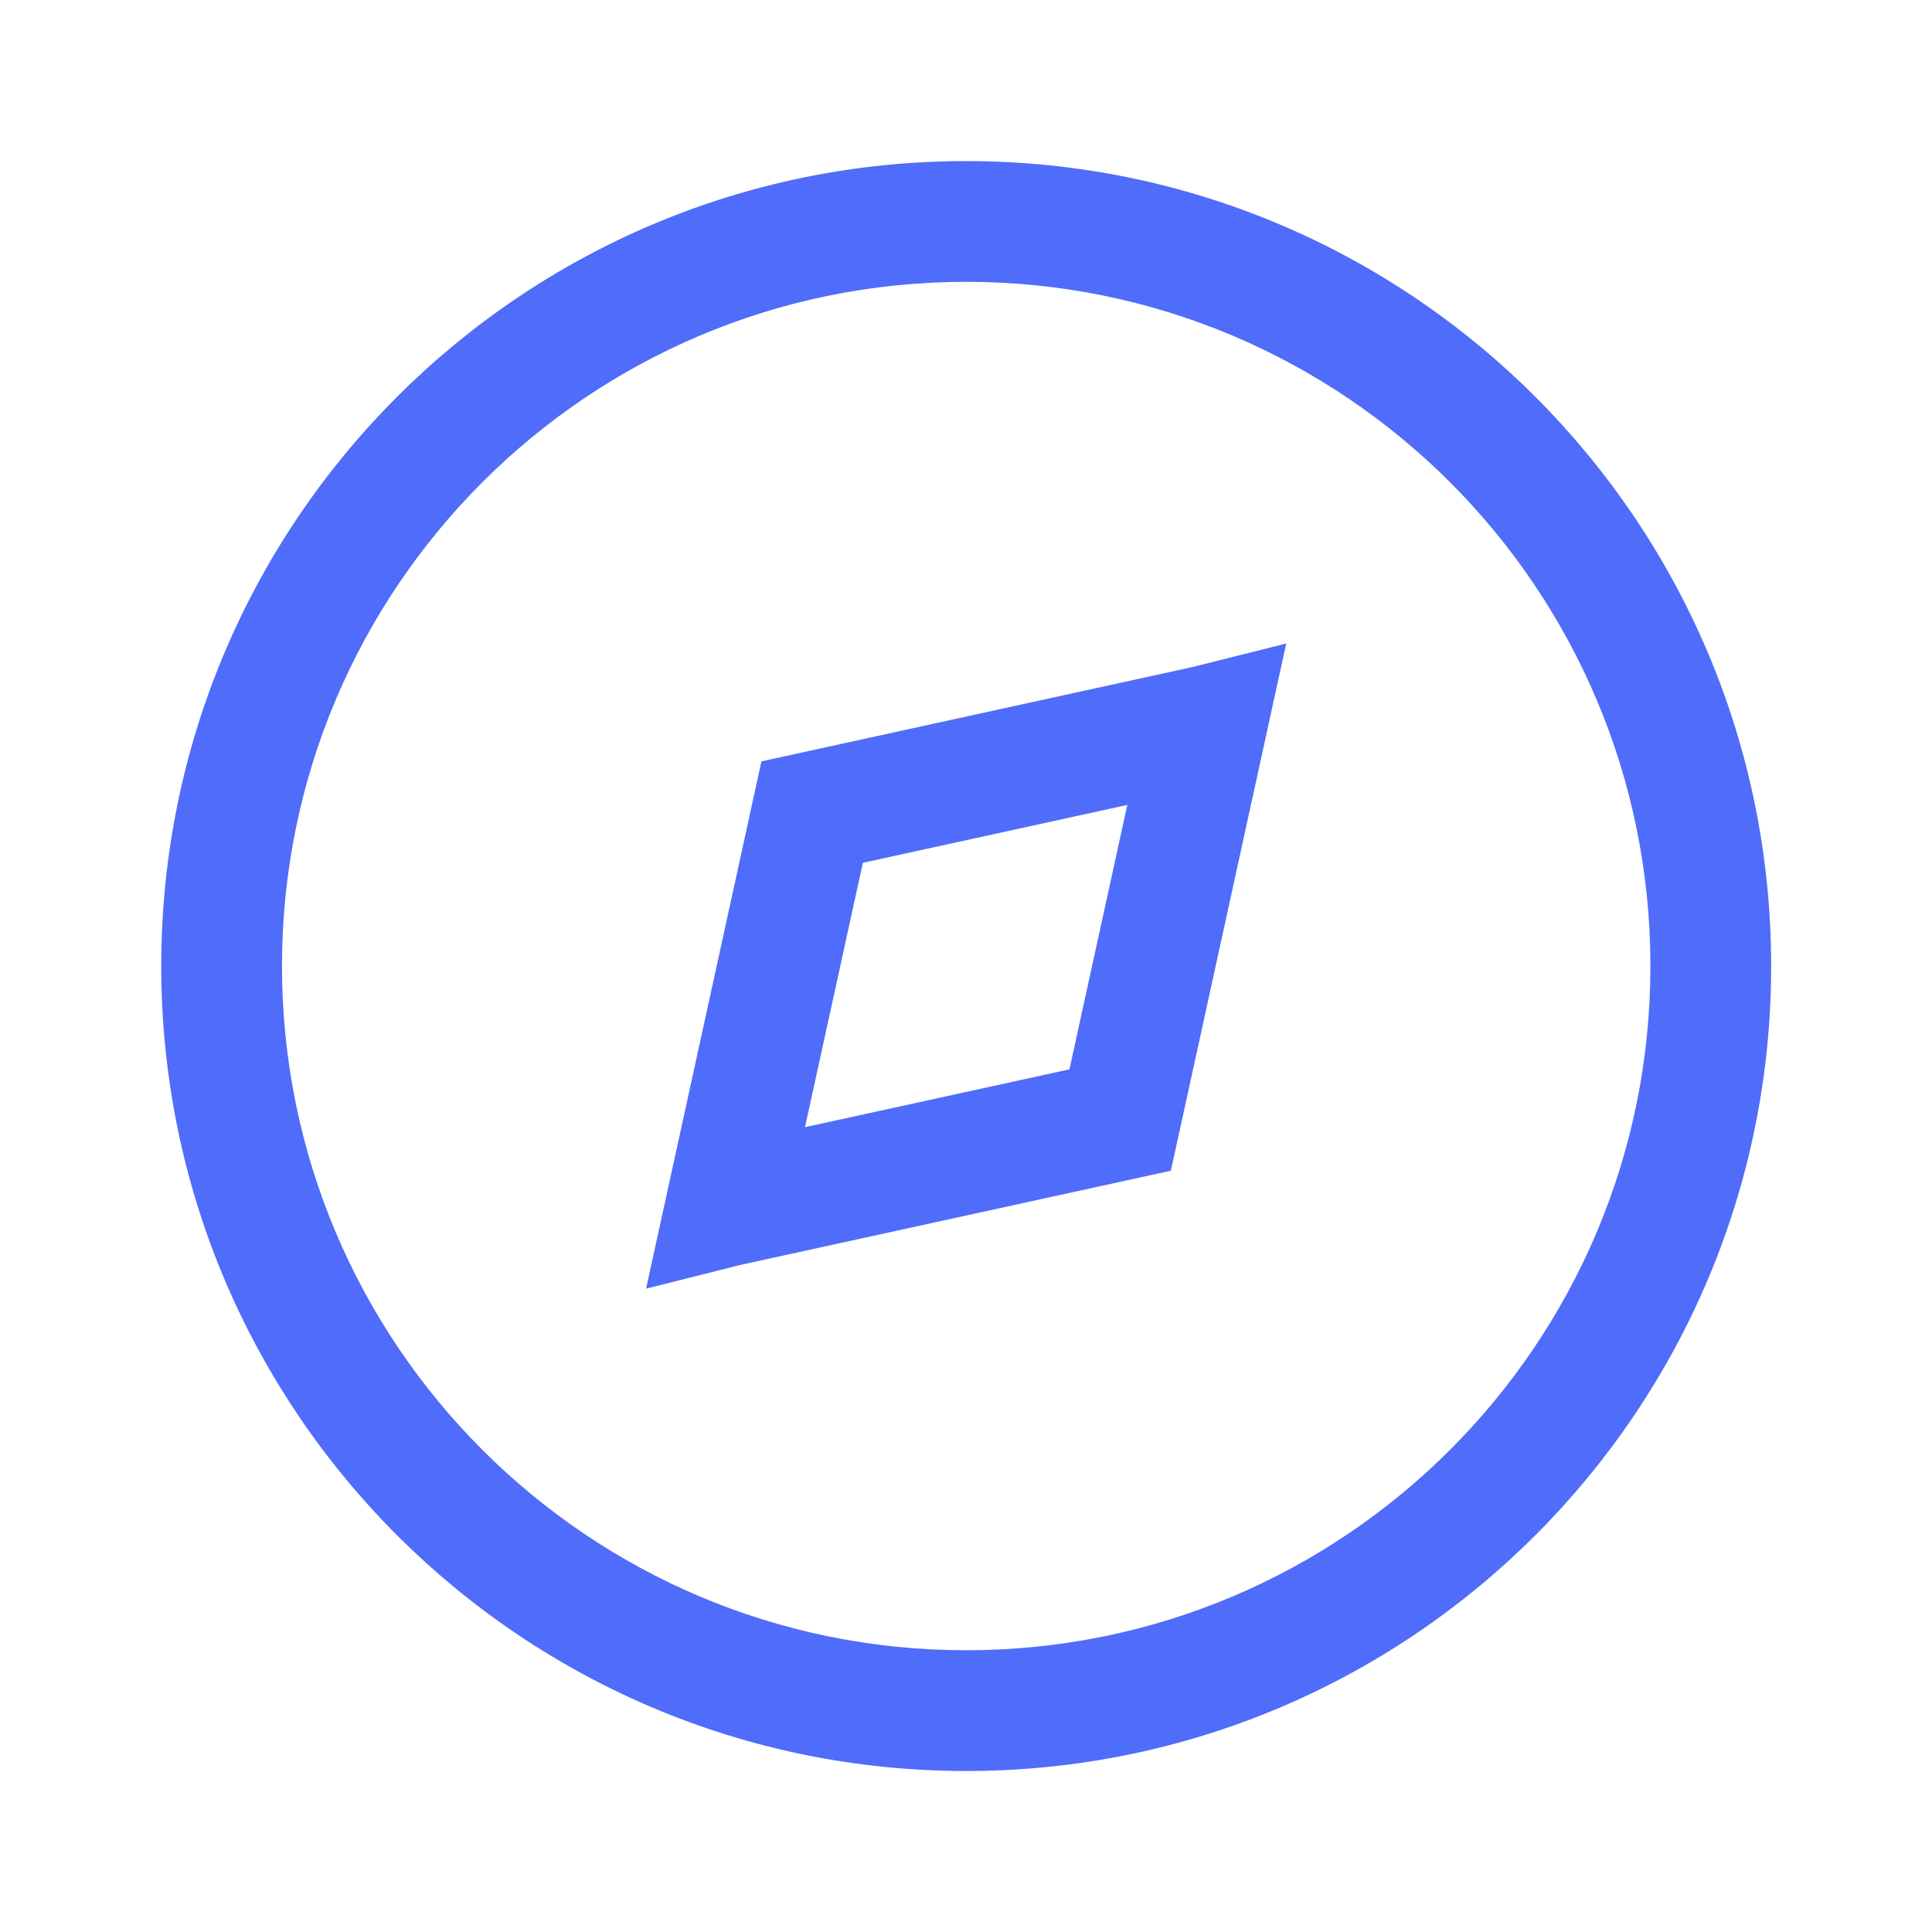
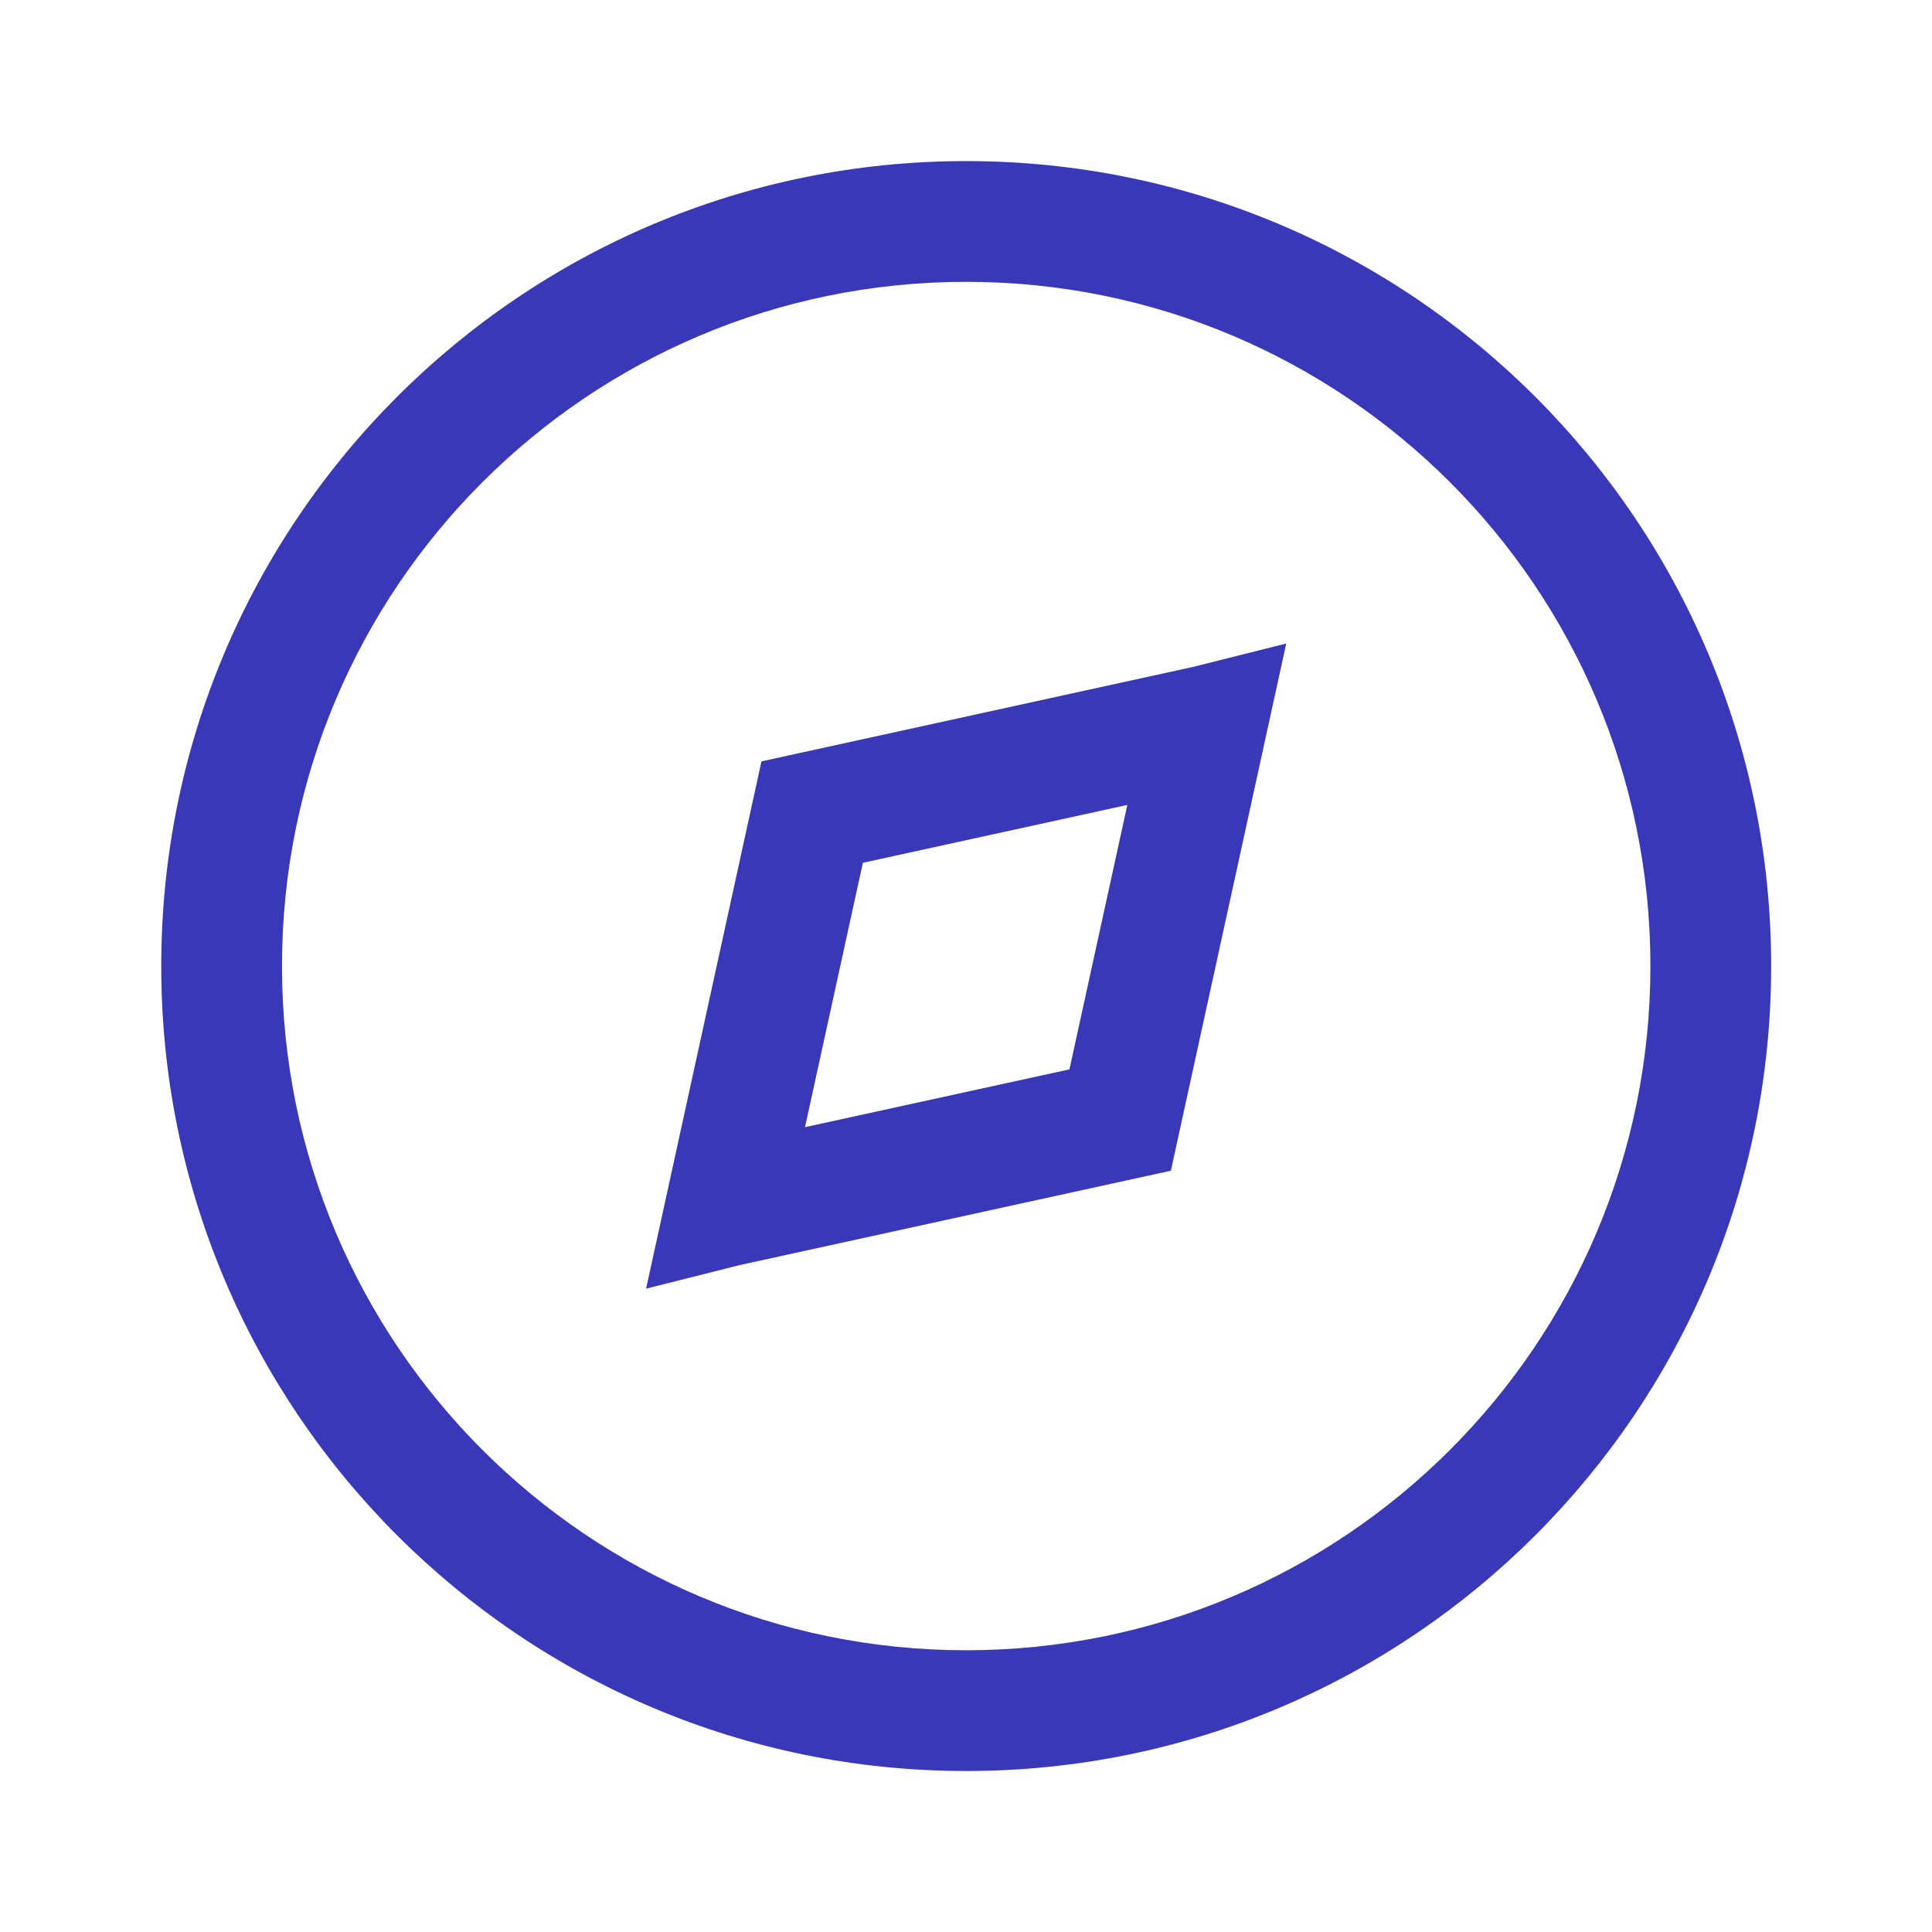
<svg xmlns="http://www.w3.org/2000/svg" width="24" height="24" viewBox="0 0 24 24" fill="none">
-   <path fill-rule="evenodd" clip-rule="evenodd" d="M15.978 7.994L14.545 14.543L9.19 15.715L8.026 16.008L9.459 9.458L14.814 8.286L15.978 7.994ZM10 14.002L13.285 13.284L14.004 9.999L10.719 10.718L10 14.002Z" fill="#506cfa" />
-   <path fill-rule="evenodd" clip-rule="evenodd" d="M12.002 3.501C7.308 3.501 3.503 7.306 3.503 12.001C3.503 16.695 7.308 20.5 12.002 20.5C16.697 20.5 20.502 16.695 20.502 12.001C20.502 7.306 16.697 3.501 12.002 3.501ZM2.003 12.001C2.003 6.478 6.48 2.001 12.002 2.001C17.525 2.001 22.002 6.478 22.002 12.001C22.002 17.523 17.525 22 12.002 22C6.48 22 2.003 17.523 2.003 12.001Z" fill="#506cfa" />
+   <path fill-rule="evenodd" clip-rule="evenodd" d="M15.978 7.994L14.545 14.543L9.19 15.715L8.026 16.008L9.459 9.458L14.814 8.286L15.978 7.994ZM10 14.002L13.285 13.284L14.004 9.999L10.719 10.718L10 14.002Z" fill="#3838b9" />
+   <path fill-rule="evenodd" clip-rule="evenodd" d="M12.002 3.501C7.308 3.501 3.503 7.306 3.503 12.001C3.503 16.695 7.308 20.5 12.002 20.5C16.697 20.5 20.502 16.695 20.502 12.001C20.502 7.306 16.697 3.501 12.002 3.501ZM2.003 12.001C2.003 6.478 6.48 2.001 12.002 2.001C17.525 2.001 22.002 6.478 22.002 12.001C22.002 17.523 17.525 22 12.002 22C6.48 22 2.003 17.523 2.003 12.001Z" fill="#3838b9" />
</svg>
